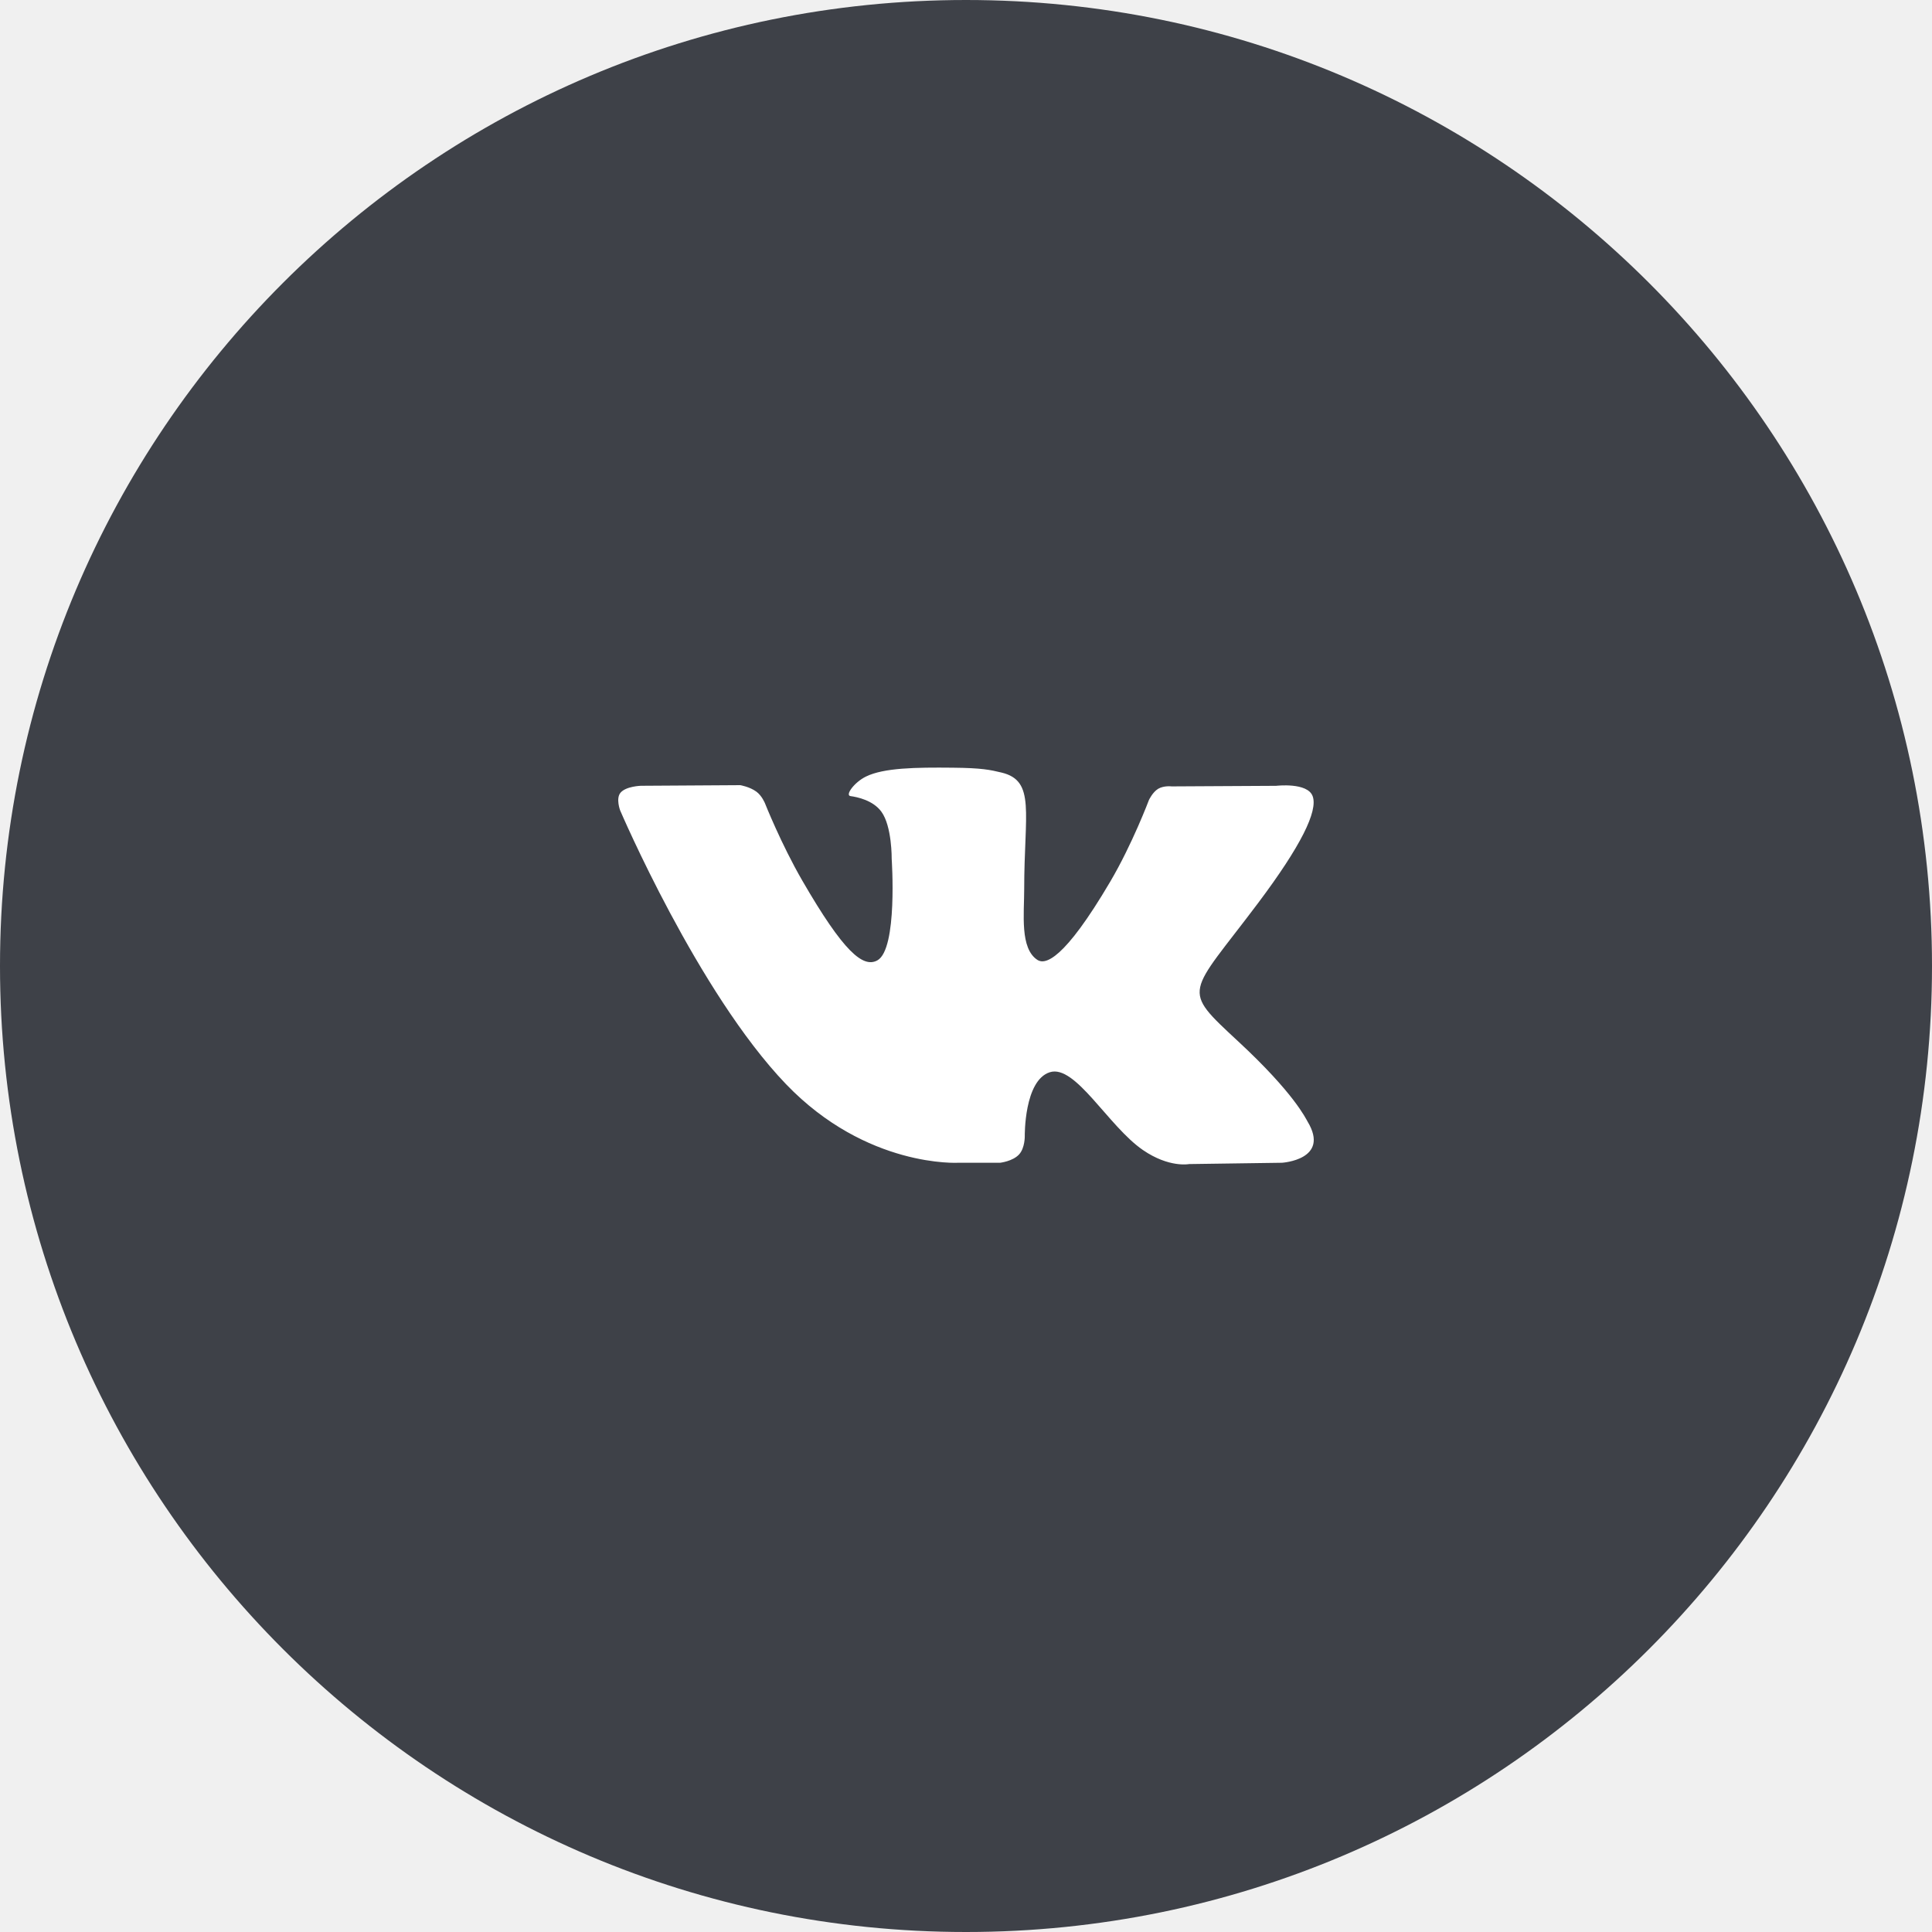
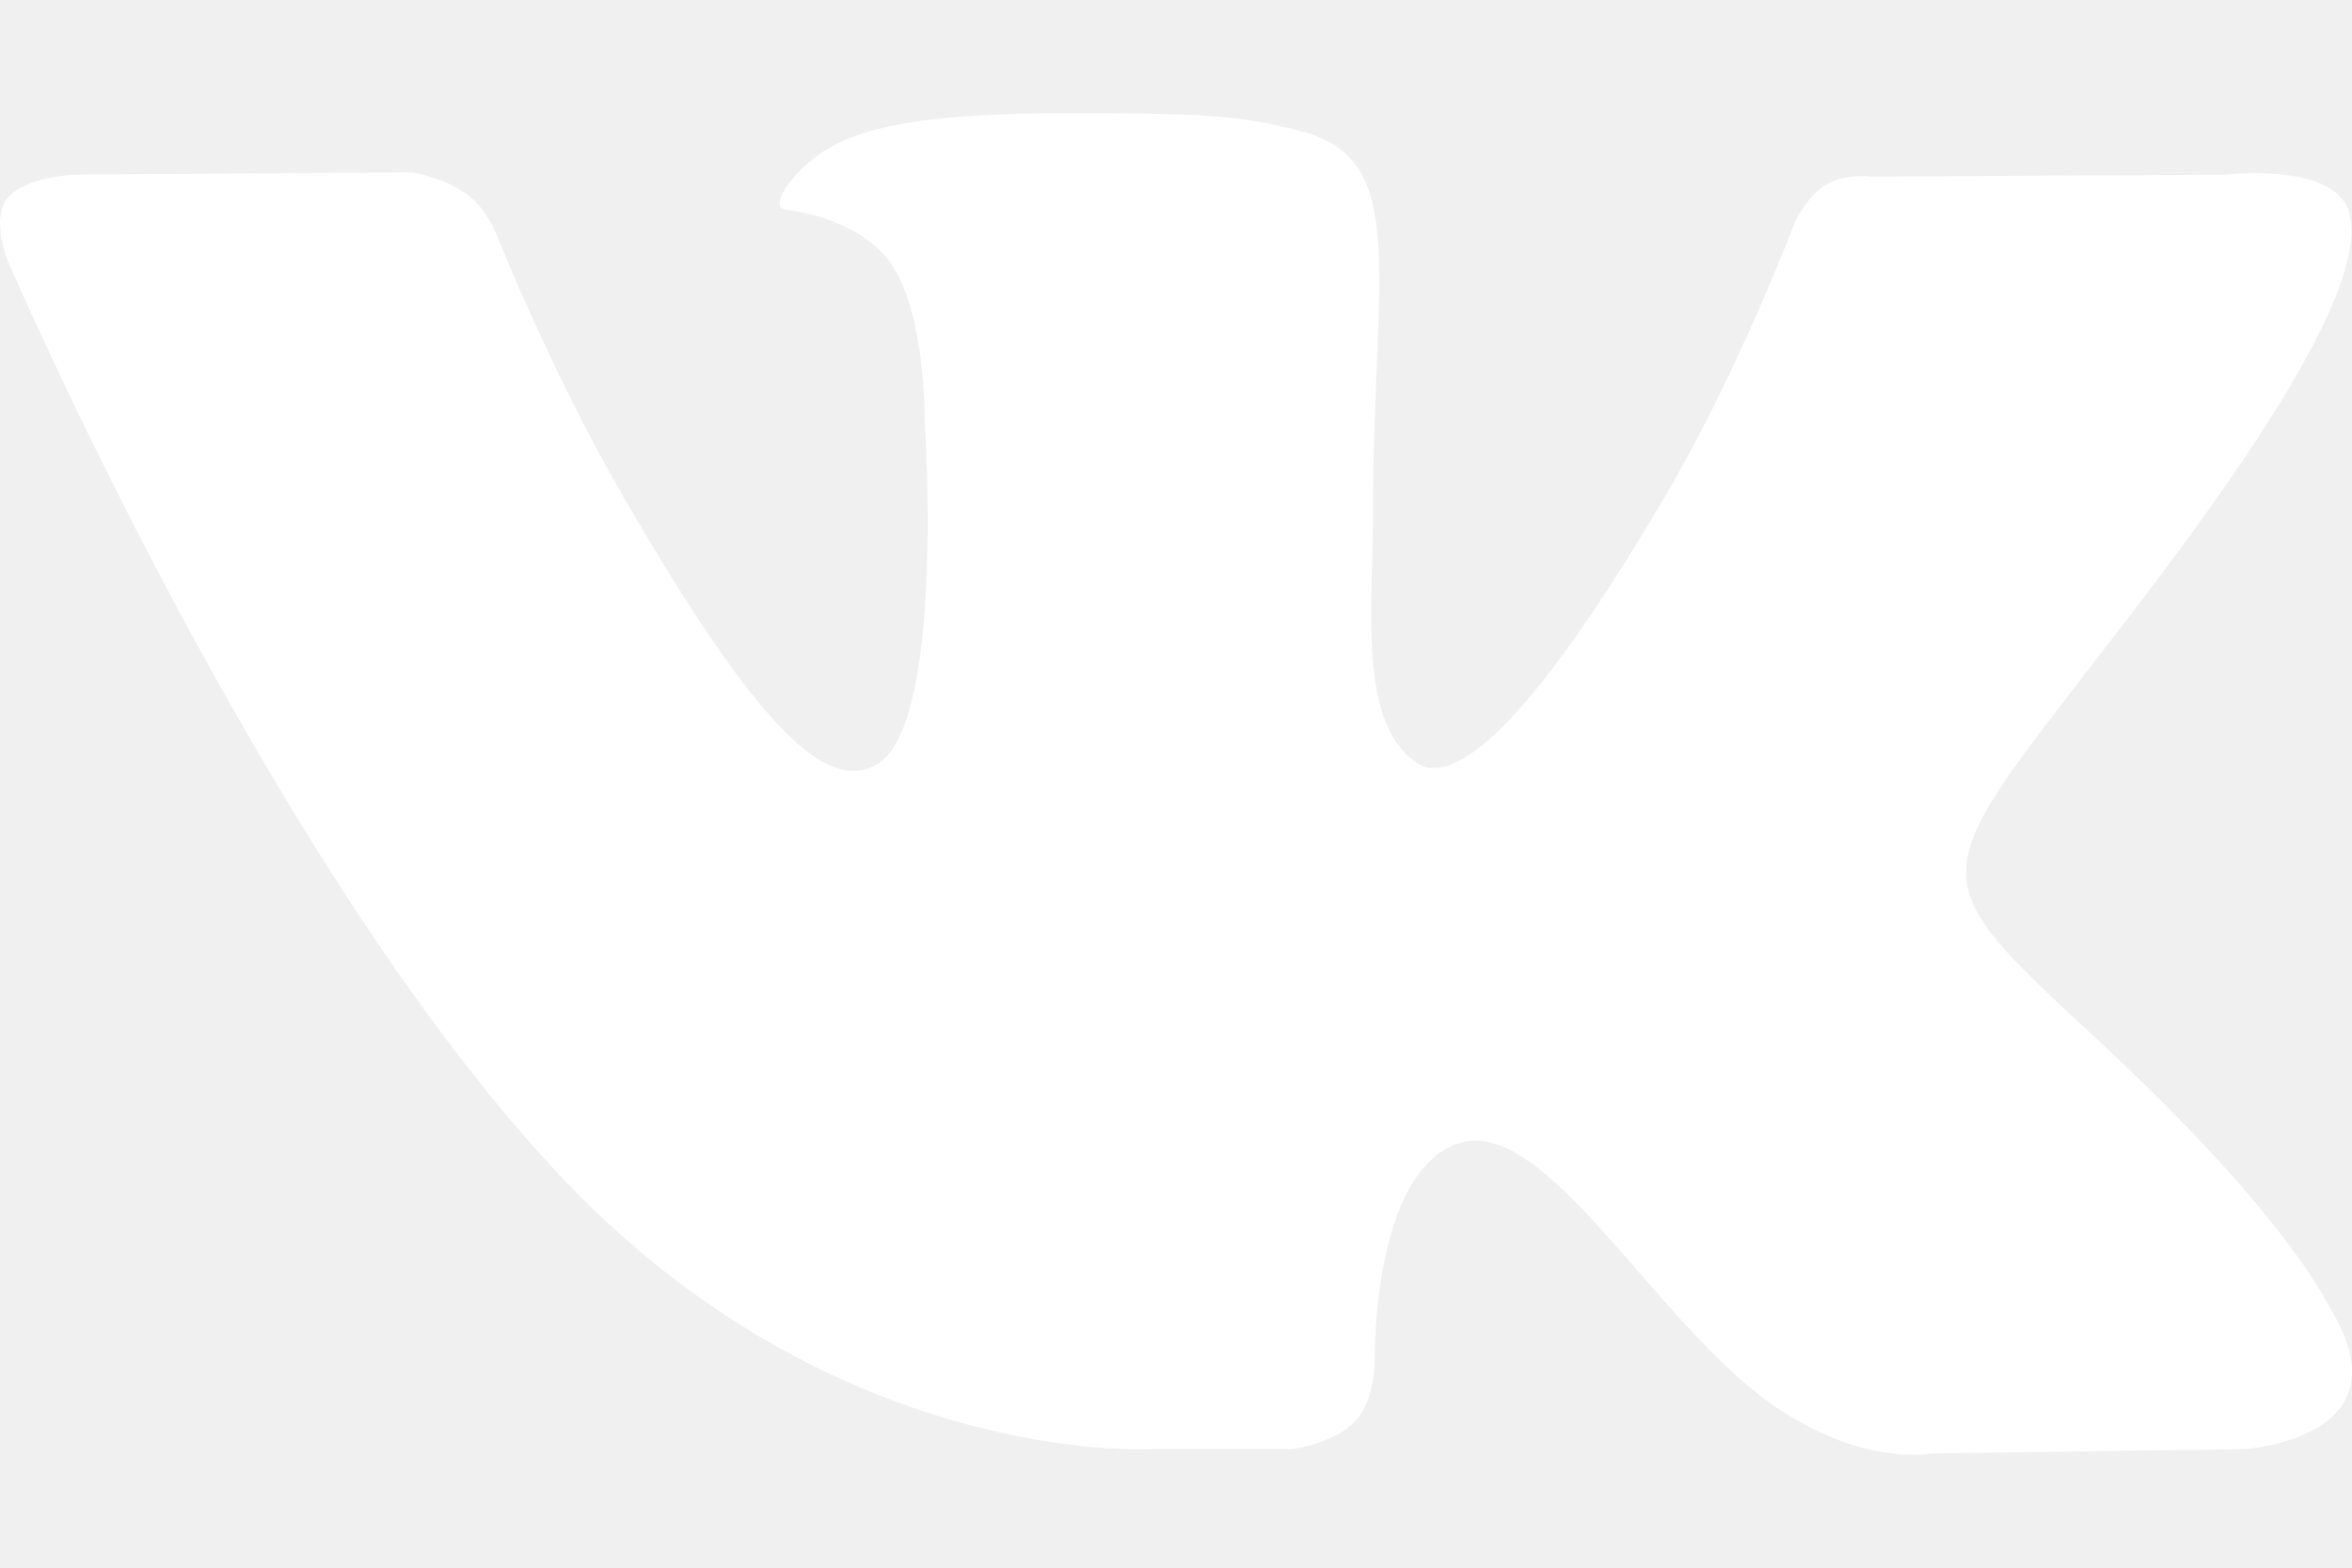
- <svg xmlns="http://www.w3.org/2000/svg" width="50" height="50" viewBox="0 0 50 50" fill="none">
-   <circle cx="25" cy="25" r="25" fill="#3E4148" />
-   <g clip-path="url(#clip0)">
-     <path d="M33.84 29.026C33.791 28.945 33.492 28.294 32.052 26.958C30.544 25.558 30.747 25.785 32.563 23.366C33.669 21.892 34.111 20.991 33.972 20.607C33.841 20.24 33.027 20.337 33.027 20.337L30.323 20.352C30.323 20.352 30.122 20.326 29.973 20.414C29.828 20.502 29.734 20.705 29.734 20.705C29.734 20.705 29.305 21.846 28.734 22.815C27.529 24.862 27.046 24.97 26.849 24.843C26.392 24.547 26.506 23.652 26.506 23.018C26.506 21.034 26.807 20.207 25.92 19.994C25.625 19.923 25.409 19.875 24.657 19.868C23.691 19.858 22.873 19.871 22.411 20.097C22.103 20.248 21.865 20.584 22.011 20.603C22.189 20.627 22.594 20.712 22.809 21.005C23.087 21.382 23.077 22.23 23.077 22.23C23.077 22.23 23.237 24.565 22.705 24.855C22.339 25.054 21.838 24.648 20.764 22.791C20.214 21.84 19.797 20.788 19.797 20.788C19.797 20.788 19.718 20.592 19.575 20.488C19.401 20.36 19.158 20.32 19.158 20.32L16.586 20.336C16.586 20.336 16.201 20.347 16.059 20.515C15.933 20.664 16.049 20.972 16.049 20.972C16.049 20.972 18.062 25.683 20.342 28.058C22.433 30.235 24.807 30.092 24.807 30.092H25.883C25.883 30.092 26.208 30.056 26.373 29.877C26.526 29.713 26.521 29.405 26.521 29.405C26.521 29.405 26.5 27.961 27.17 27.749C27.831 27.54 28.679 29.144 29.578 29.762C30.257 30.229 30.774 30.126 30.774 30.126L33.178 30.092C33.178 30.092 34.436 30.015 33.84 29.026Z" fill="white" />
-   </g>
-   <defs>
-     <clipPath id="clip0">
-       <rect width="18" height="18" fill="white" transform="translate(16 16)" />
-     </clipPath>
-   </defs>
+ <svg xmlns="http://www.w3.org/2000/svg" width="18" height="12" viewBox="0 0 18 12" fill="none">
+   <path d="M17.84 10.026C17.791 9.945 17.492 9.294 16.052 7.958C14.544 6.558 14.747 6.786 16.563 4.365C17.669 2.892 18.111 1.992 17.972 1.607C17.841 1.24 17.027 1.337 17.027 1.337L14.323 1.352C14.323 1.352 14.122 1.325 13.973 1.414C13.828 1.502 13.734 1.705 13.734 1.705C13.734 1.705 13.306 2.845 12.734 3.815C11.529 5.862 11.046 5.97 10.849 5.843C10.392 5.547 10.506 4.652 10.506 4.018C10.506 2.034 10.807 1.207 9.92 0.994C9.625 0.923 9.409 0.875 8.657 0.868C7.691 0.857 6.873 0.871 6.411 1.097C6.103 1.248 5.865 1.584 6.01 1.603C6.189 1.627 6.594 1.713 6.809 2.005C7.087 2.382 7.077 3.23 7.077 3.23C7.077 3.23 7.237 5.565 6.705 5.855C6.339 6.054 5.838 5.648 4.764 3.791C4.214 2.84 3.797 1.788 3.797 1.788C3.797 1.788 3.718 1.592 3.575 1.488C3.401 1.36 3.158 1.32 3.158 1.32L0.586 1.336C0.586 1.336 0.201 1.347 0.059 1.514C-0.067 1.664 0.049 1.972 0.049 1.972C0.049 1.972 2.063 6.683 4.342 9.058C6.433 11.235 8.807 11.092 8.807 11.092H9.883C9.883 11.092 10.208 11.056 10.373 10.877C10.527 10.713 10.521 10.405 10.521 10.405C10.521 10.405 10.499 8.961 11.17 8.749C11.831 8.54 12.679 10.144 13.578 10.762C14.257 11.229 14.774 11.126 14.774 11.126L17.178 11.092C17.178 11.092 18.436 11.015 17.84 10.026Z" fill="white" />
</svg>
